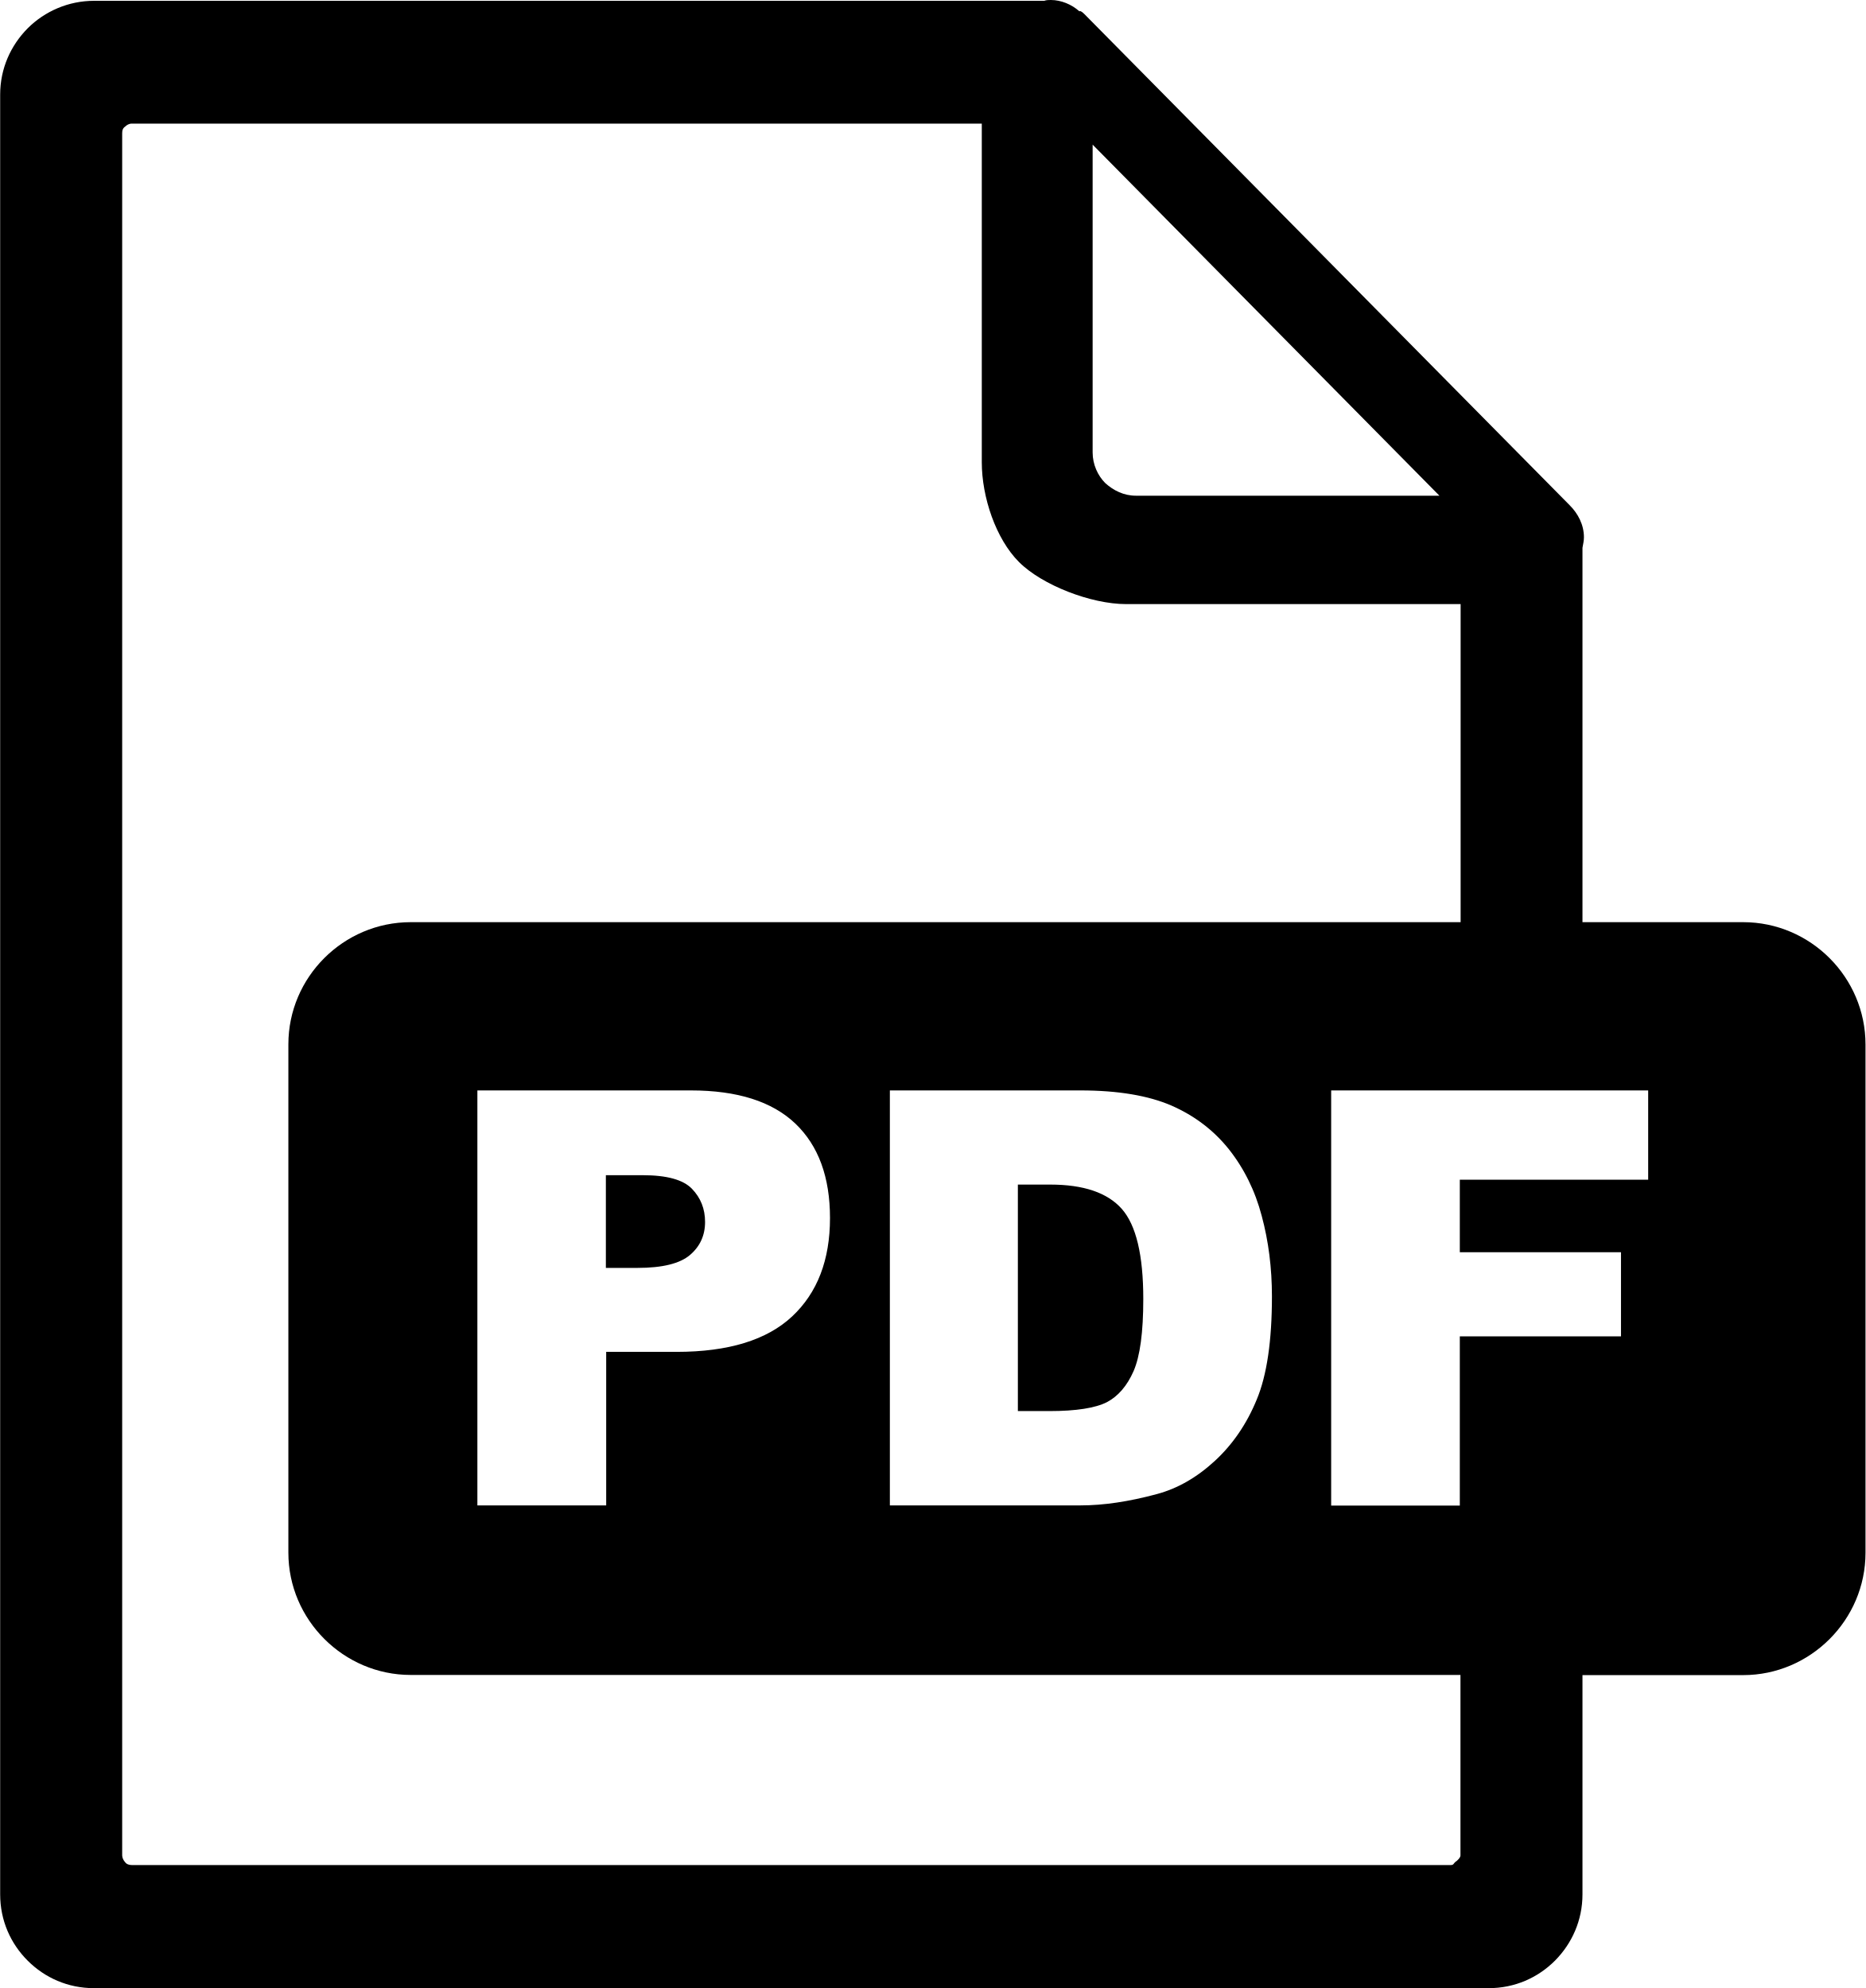
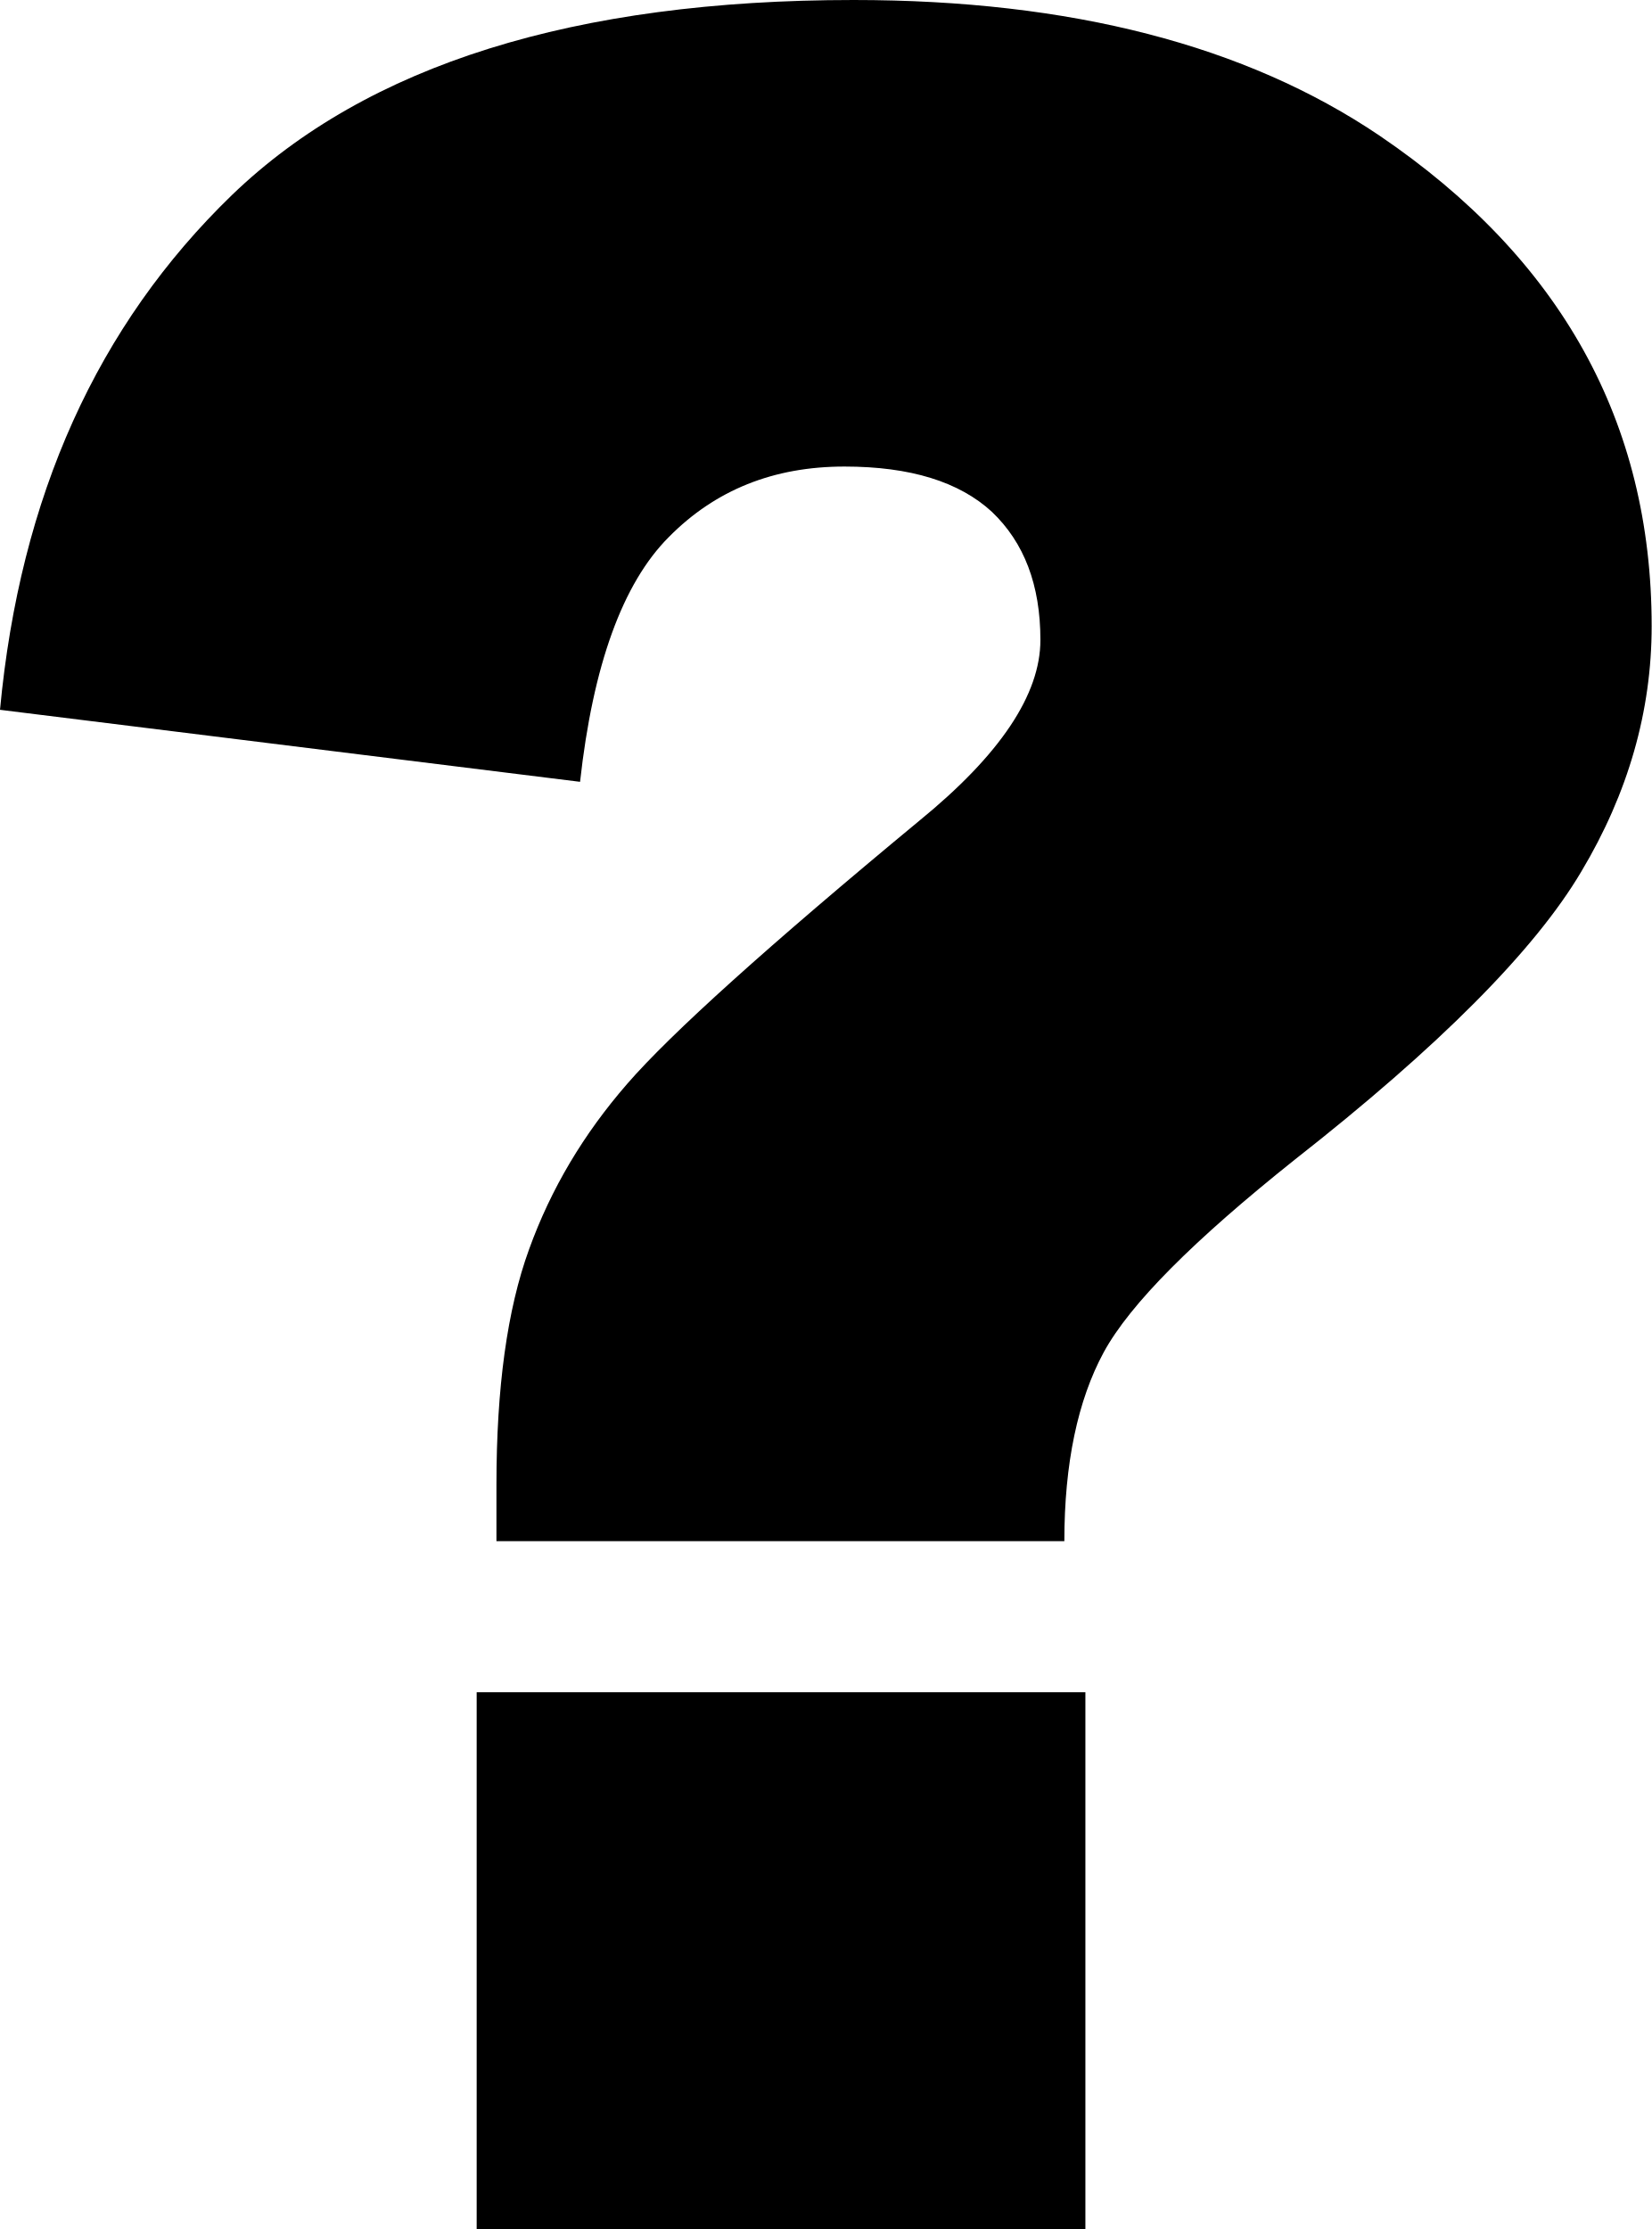
- <svg xmlns="http://www.w3.org/2000/svg" version="1.1" id="Layer_1" x="0px" y="0px" viewBox="0 0 115.28 122.88" style="enable-background:new 0 0 115.28 122.88" xml:space="preserve">
-   <style type="text/css">.st0{fill-rule:evenodd;clip-rule:evenodd;}</style>
+ <svg xmlns="http://www.w3.org/2000/svg" version="1.1" id="Layer_1" x="0px" y="0px" viewBox="0 0 91.06 122.88" style="enable-background:new 0 0 91.06 122.88" xml:space="preserve">
  <g>
-     <path class="st0" d="M25.38,57h64.88V37.34H69.59c-2.17,0-5.19-1.17-6.62-2.6c-1.43-1.43-2.3-4.01-2.3-6.17V7.64l0,0H8.15 c-0.18,0-0.32,0.09-0.41,0.18C7.59,7.92,7.55,8.05,7.55,8.24v106.45c0,0.14,0.09,0.32,0.18,0.41c0.09,0.14,0.28,0.18,0.41,0.18 c22.78,0,58.09,0,81.51,0c0.18,0,0.17-0.09,0.27-0.18c0.14-0.09,0.33-0.28,0.33-0.41v-11.16H25.38c-4.14,0-7.56-3.4-7.56-7.56 V64.55C17.82,60.4,21.22,57,25.38,57L25.38,57z M29.5,67.4h13.19c2.87,0,5.02,0.68,6.46,2.05c1.43,1.37,2.14,3.31,2.14,5.84 c0,2.59-0.78,4.62-2.34,6.08c-1.56,1.46-3.94,2.19-7.14,2.19h-4.35v9.49H29.5V67.4L29.5,67.4z M37.45,78.37h1.95 c1.54,0,2.62-0.27,3.24-0.8c0.62-0.53,0.93-1.21,0.93-2.04c0-0.81-0.27-1.49-0.81-2.05c-0.54-0.56-1.55-0.84-3.05-0.84h-2.27V78.37 L37.45,78.37z M54.99,67.4h11.78c2.32,0,4.2,0.32,5.63,0.94c1.43,0.63,2.61,1.53,3.55,2.71c0.93,1.18,1.61,2.55,2.02,4.11 c0.42,1.56,0.63,3.22,0.63,4.97c0,2.74-0.31,4.87-0.94,6.38c-0.62,1.51-1.49,2.78-2.6,3.8c-1.11,1.02-2.3,1.7-3.57,2.04 c-1.74,0.47-3.31,0.7-4.72,0.7H54.99V67.4L54.99,67.4z M62.9,73.21v14.01h1.95c1.66,0,2.84-0.19,3.55-0.55 c0.7-0.37,1.25-1.01,1.65-1.92c0.4-0.92,0.6-2.4,0.6-4.45c0-2.72-0.44-4.57-1.33-5.58c-0.89-1-2.36-1.5-4.42-1.5H62.9L62.9,73.21z M82.25,67.4h19.6v5.52H90.21v4.48h9.96v5.2h-9.96v10.46h-7.95V67.4L82.25,67.4z M97.79,57h9.93c4.16,0,7.56,3.41,7.56,7.56v31.42 c0,4.15-3.41,7.56-7.56,7.56h-9.93v13.55c0,1.61-0.65,3.04-1.7,4.1c-1.06,1.06-2.49,1.7-4.1,1.7c-29.44,0-56.59,0-86.18,0 c-1.61,0-3.04-0.64-4.1-1.7c-1.06-1.06-1.7-2.49-1.7-4.1V5.85c0-1.61,0.65-3.04,1.7-4.1c1.06-1.06,2.53-1.7,4.1-1.7h58.72 C64.66,0,64.8,0,64.94,0c0.64,0,1.29,0.28,1.75,0.69h0.09c0.09,0.05,0.14,0.09,0.23,0.18l29.99,30.36c0.51,0.51,0.88,1.2,0.88,1.98 c0,0.23-0.05,0.41-0.09,0.65V57L97.79,57z M67.52,27.97V8.94l21.43,21.7H70.19c-0.74,0-1.38-0.32-1.89-0.78 C67.84,29.4,67.52,28.71,67.52,27.97L67.52,27.97z" />
+     <path d="M58.68,84.96H27.37v-3.12c0-5.32,0.59-9.65,1.8-12.97c1.21-3.35,3.01-6.36,5.4-9.11c2.39-2.76,7.76-7.6,16.12-14.52 c4.45-3.63,6.67-6.95,6.67-9.96c0-3.04-0.9-5.37-2.67-7.06c-1.8-1.66-4.5-2.5-8.13-2.5c-3.91,0-7.12,1.29-9.68,3.88 c-2.56,2.56-4.19,7.09-4.9,13.5L0,39.13c1.1-11.76,5.37-21.21,12.8-28.39C20.25,3.57,31.68,0,47.06,0c11.98,0,21.63,2.5,29,7.48 c9.99,6.78,15,15.78,15,27.04c0,4.67-1.29,9.2-3.88,13.53c-2.56,4.33-7.85,9.65-15.81,15.89c-5.54,4.42-9.06,7.93-10.52,10.61 C59.42,77.19,58.68,80.68,58.68,84.96L58.68,84.96z M26.28,93.29h33.56v29.6H26.28V93.29L26.28,93.29z" />
  </g>
</svg>
